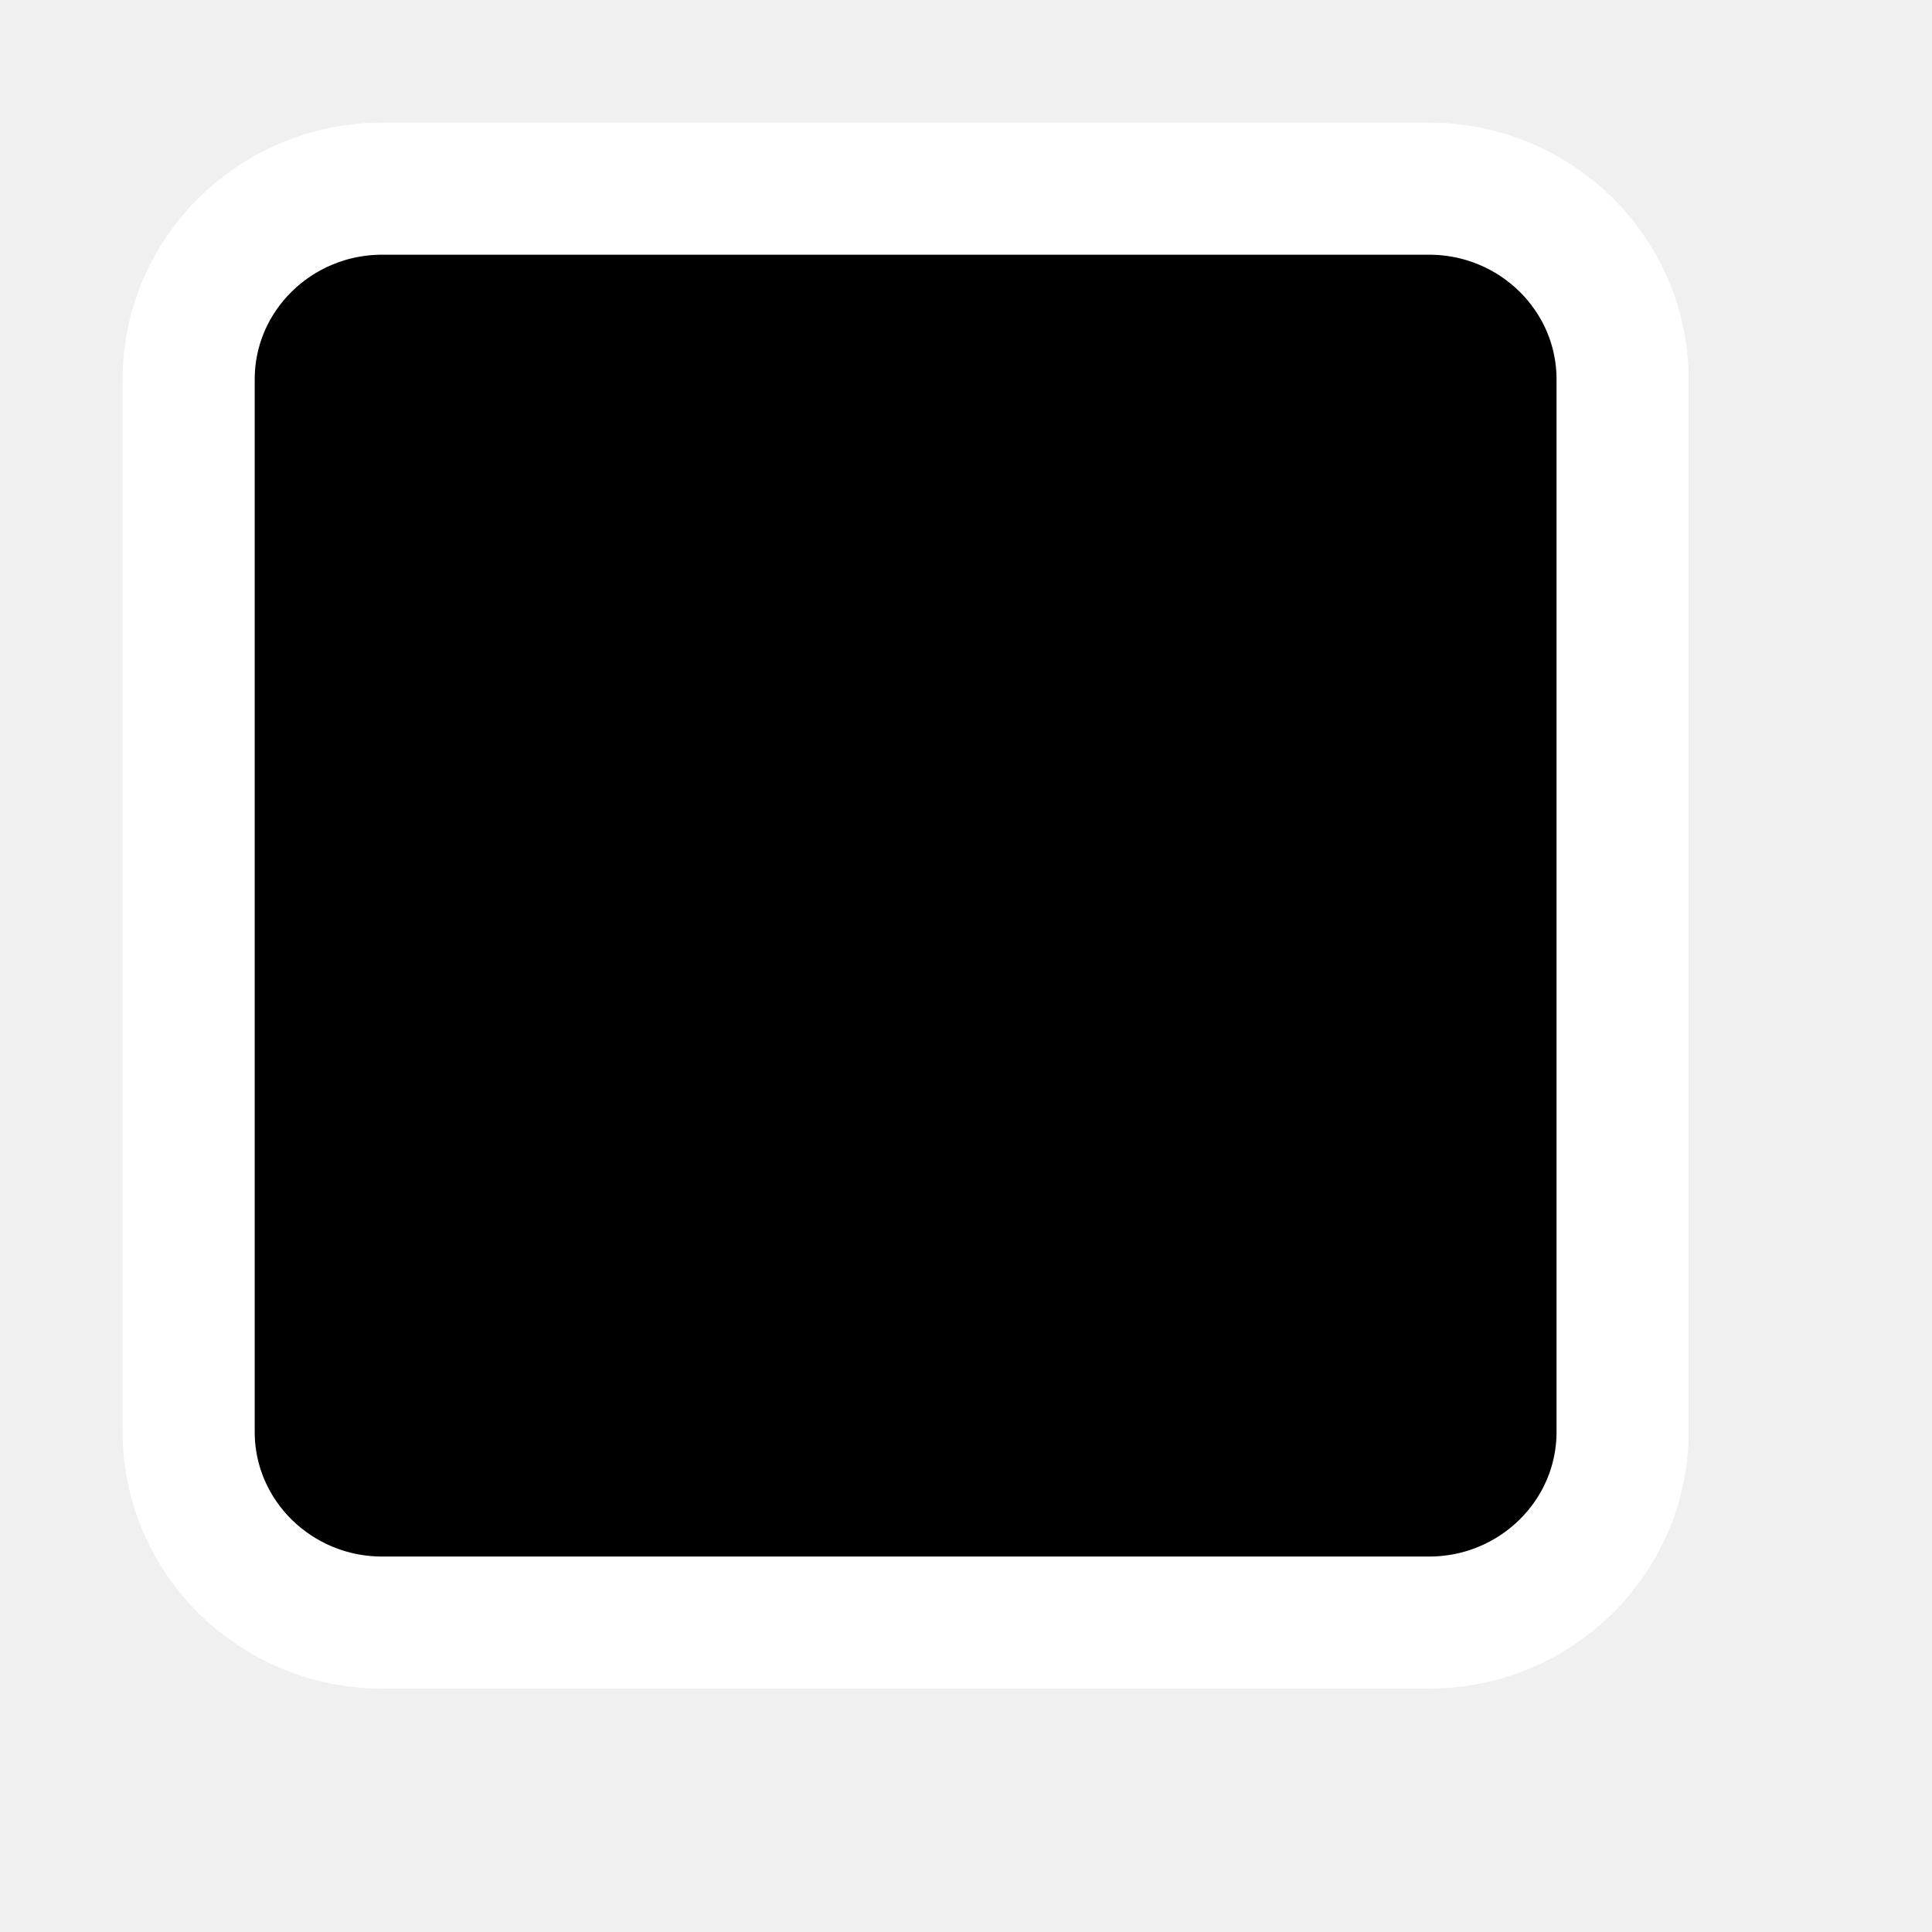
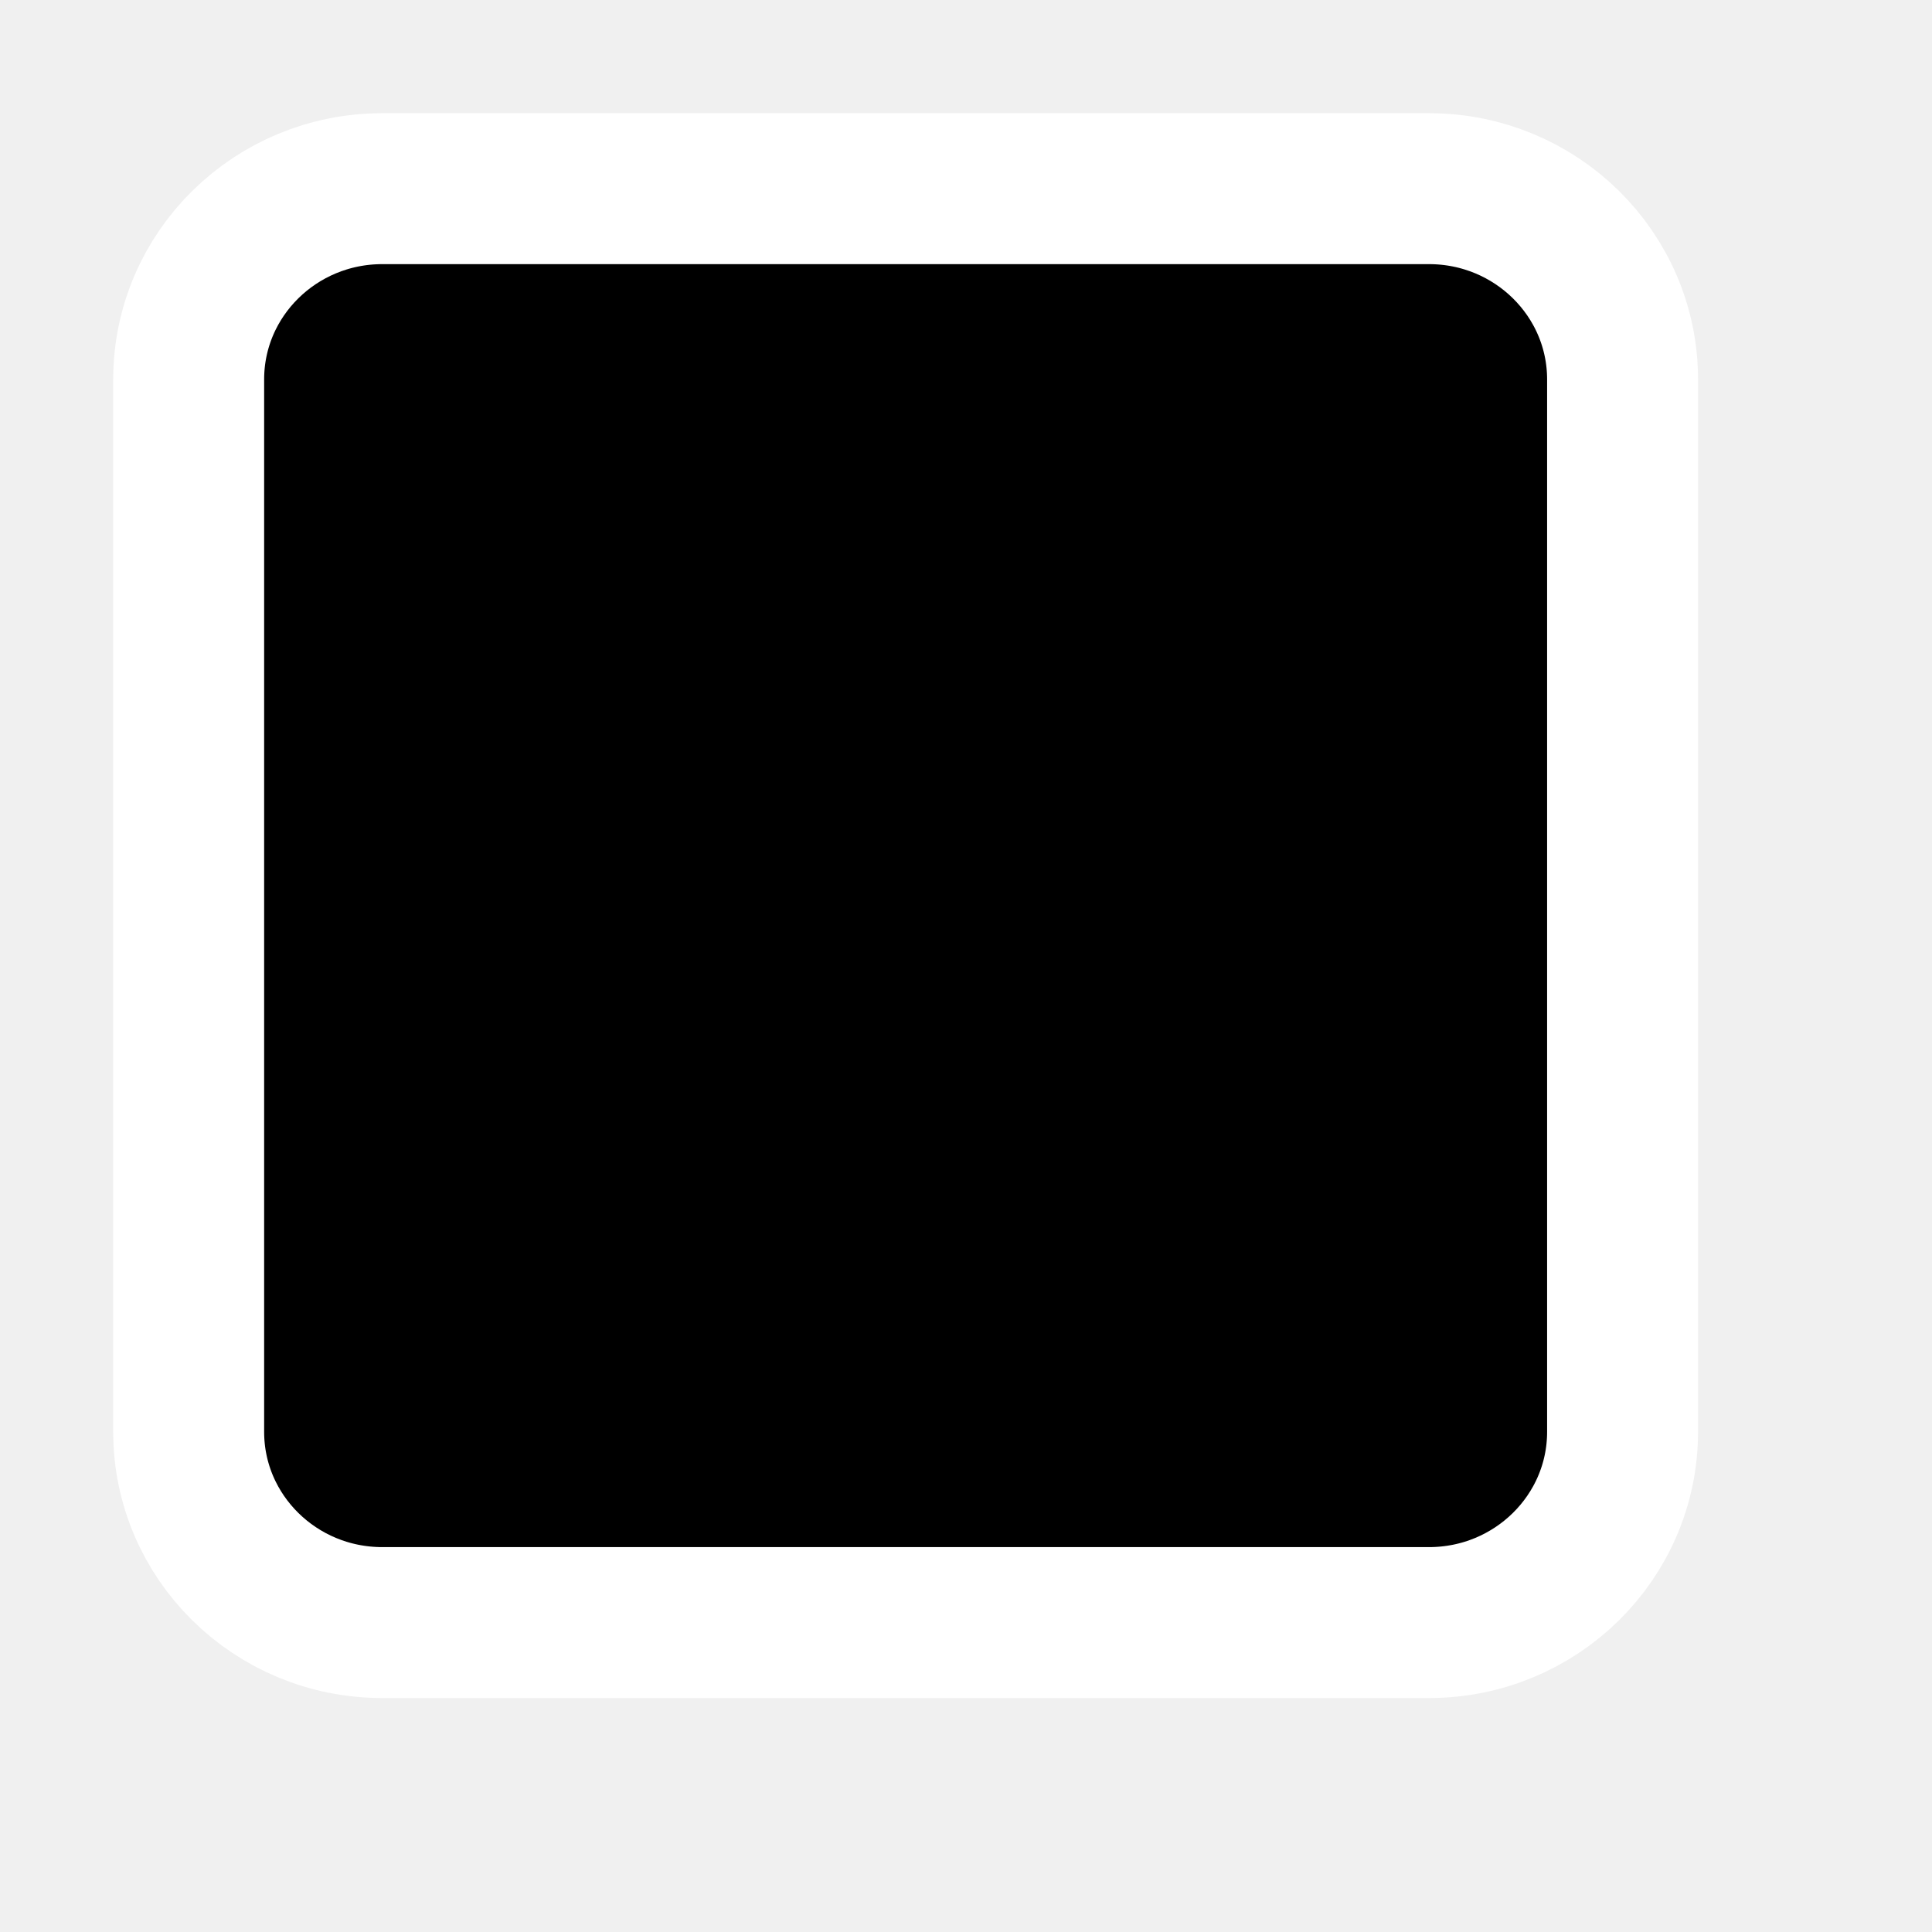
<svg xmlns="http://www.w3.org/2000/svg" width="48pt" height="48pt" id="svg2">
  <defs id="defs4" />
  <g id="layer1">
    <rect style="fill:none;fill-opacity:1;fill-rule:nonzero;stroke:none;stroke-width:9.375;stroke-linecap:round;stroke-linejoin:round;stroke-miterlimit:4;stroke-dasharray:none;stroke-dashoffset:0;stroke-opacity:1;display:none" id="rect1306" width="48pt" height="48pt" x="0" y="0" />
-     <rect style="fill:#000000;fill-opacity:1;fill-rule:evenodd;stroke:#ffffff;stroke-width:4.375;stroke-linecap:butt;stroke-linejoin:miter;stroke-miterlimit:4;stroke-dasharray:none;stroke-opacity:1" id="rect8578" width="47.5" height="47.5" x="-53.75" y="6.25" rx="6.414" ry="6.32" transform="scale(-1,1)" />
+     <rect style="fill:#000000;fill-opacity:1;fill-rule:evenodd;stroke:#ffffff;stroke-width:5;stroke-linecap:butt;stroke-linejoin:miter;stroke-miterlimit:4;stroke-dasharray:none;stroke-opacity:1" id="rect8578" width="47.5" height="47.5" x="-53.75" y="6.25" rx="6.414" ry="6.32" transform="scale(-1,1)" />
  </g>
</svg>
